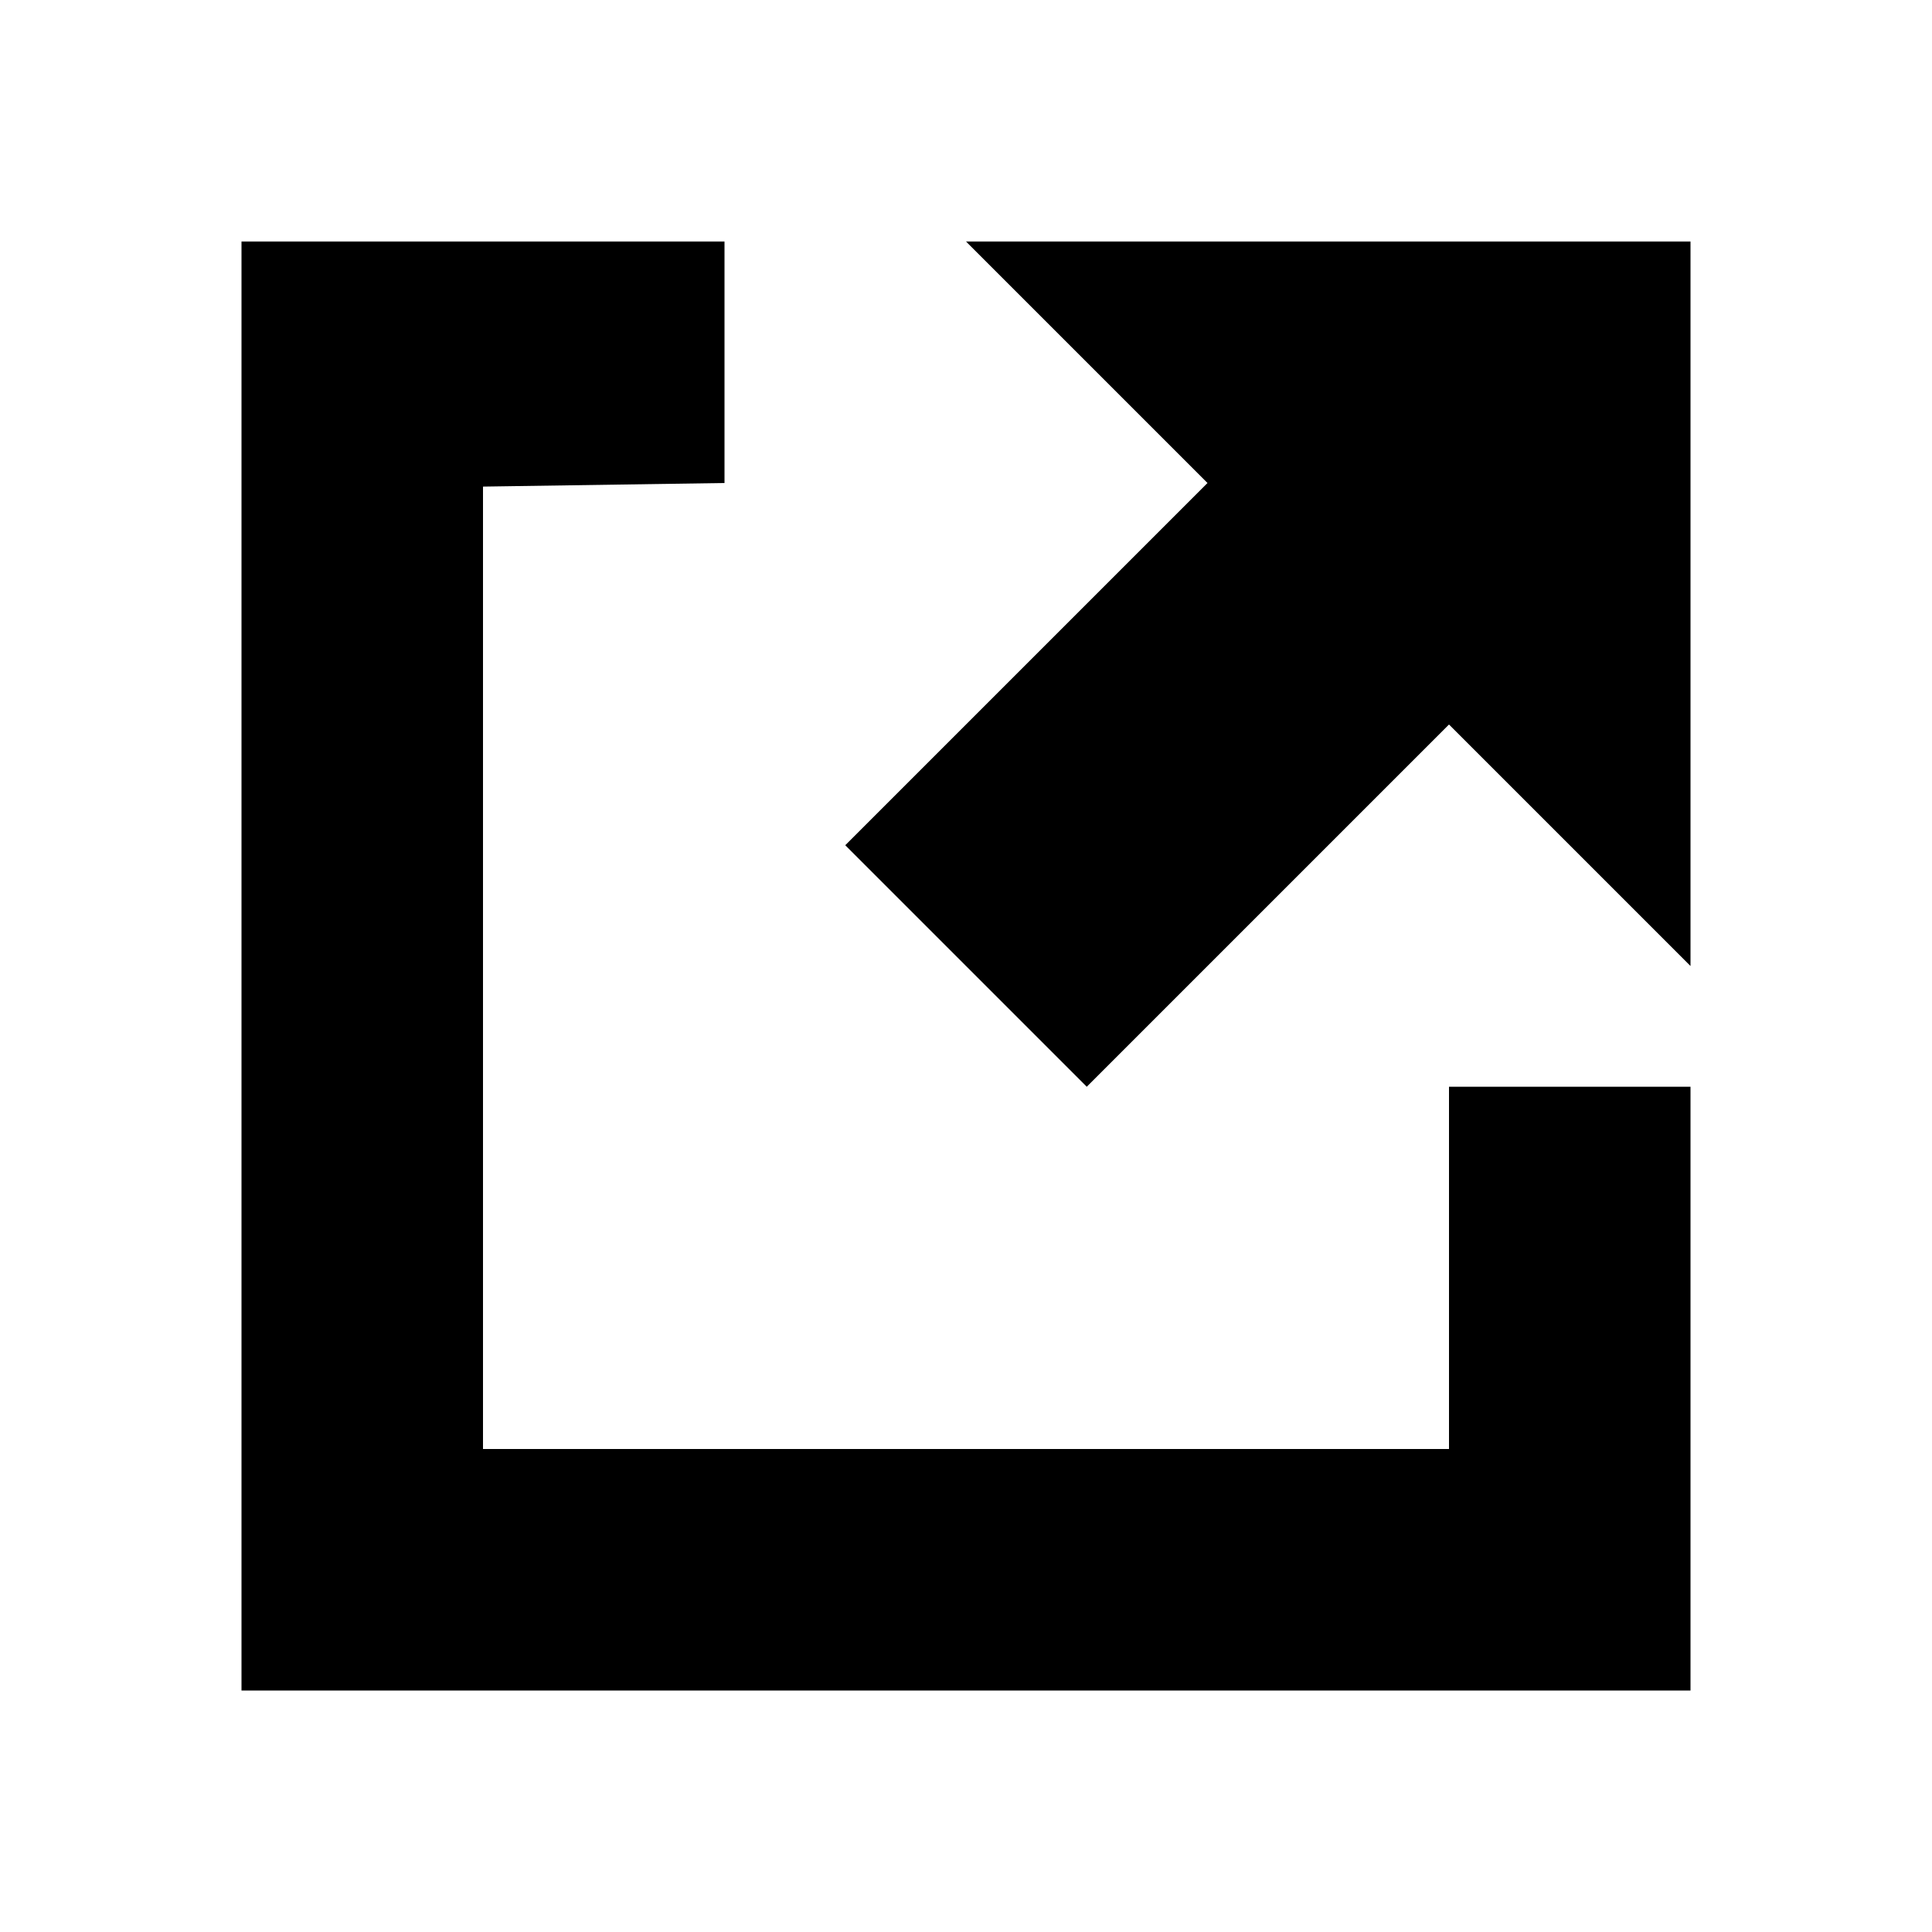
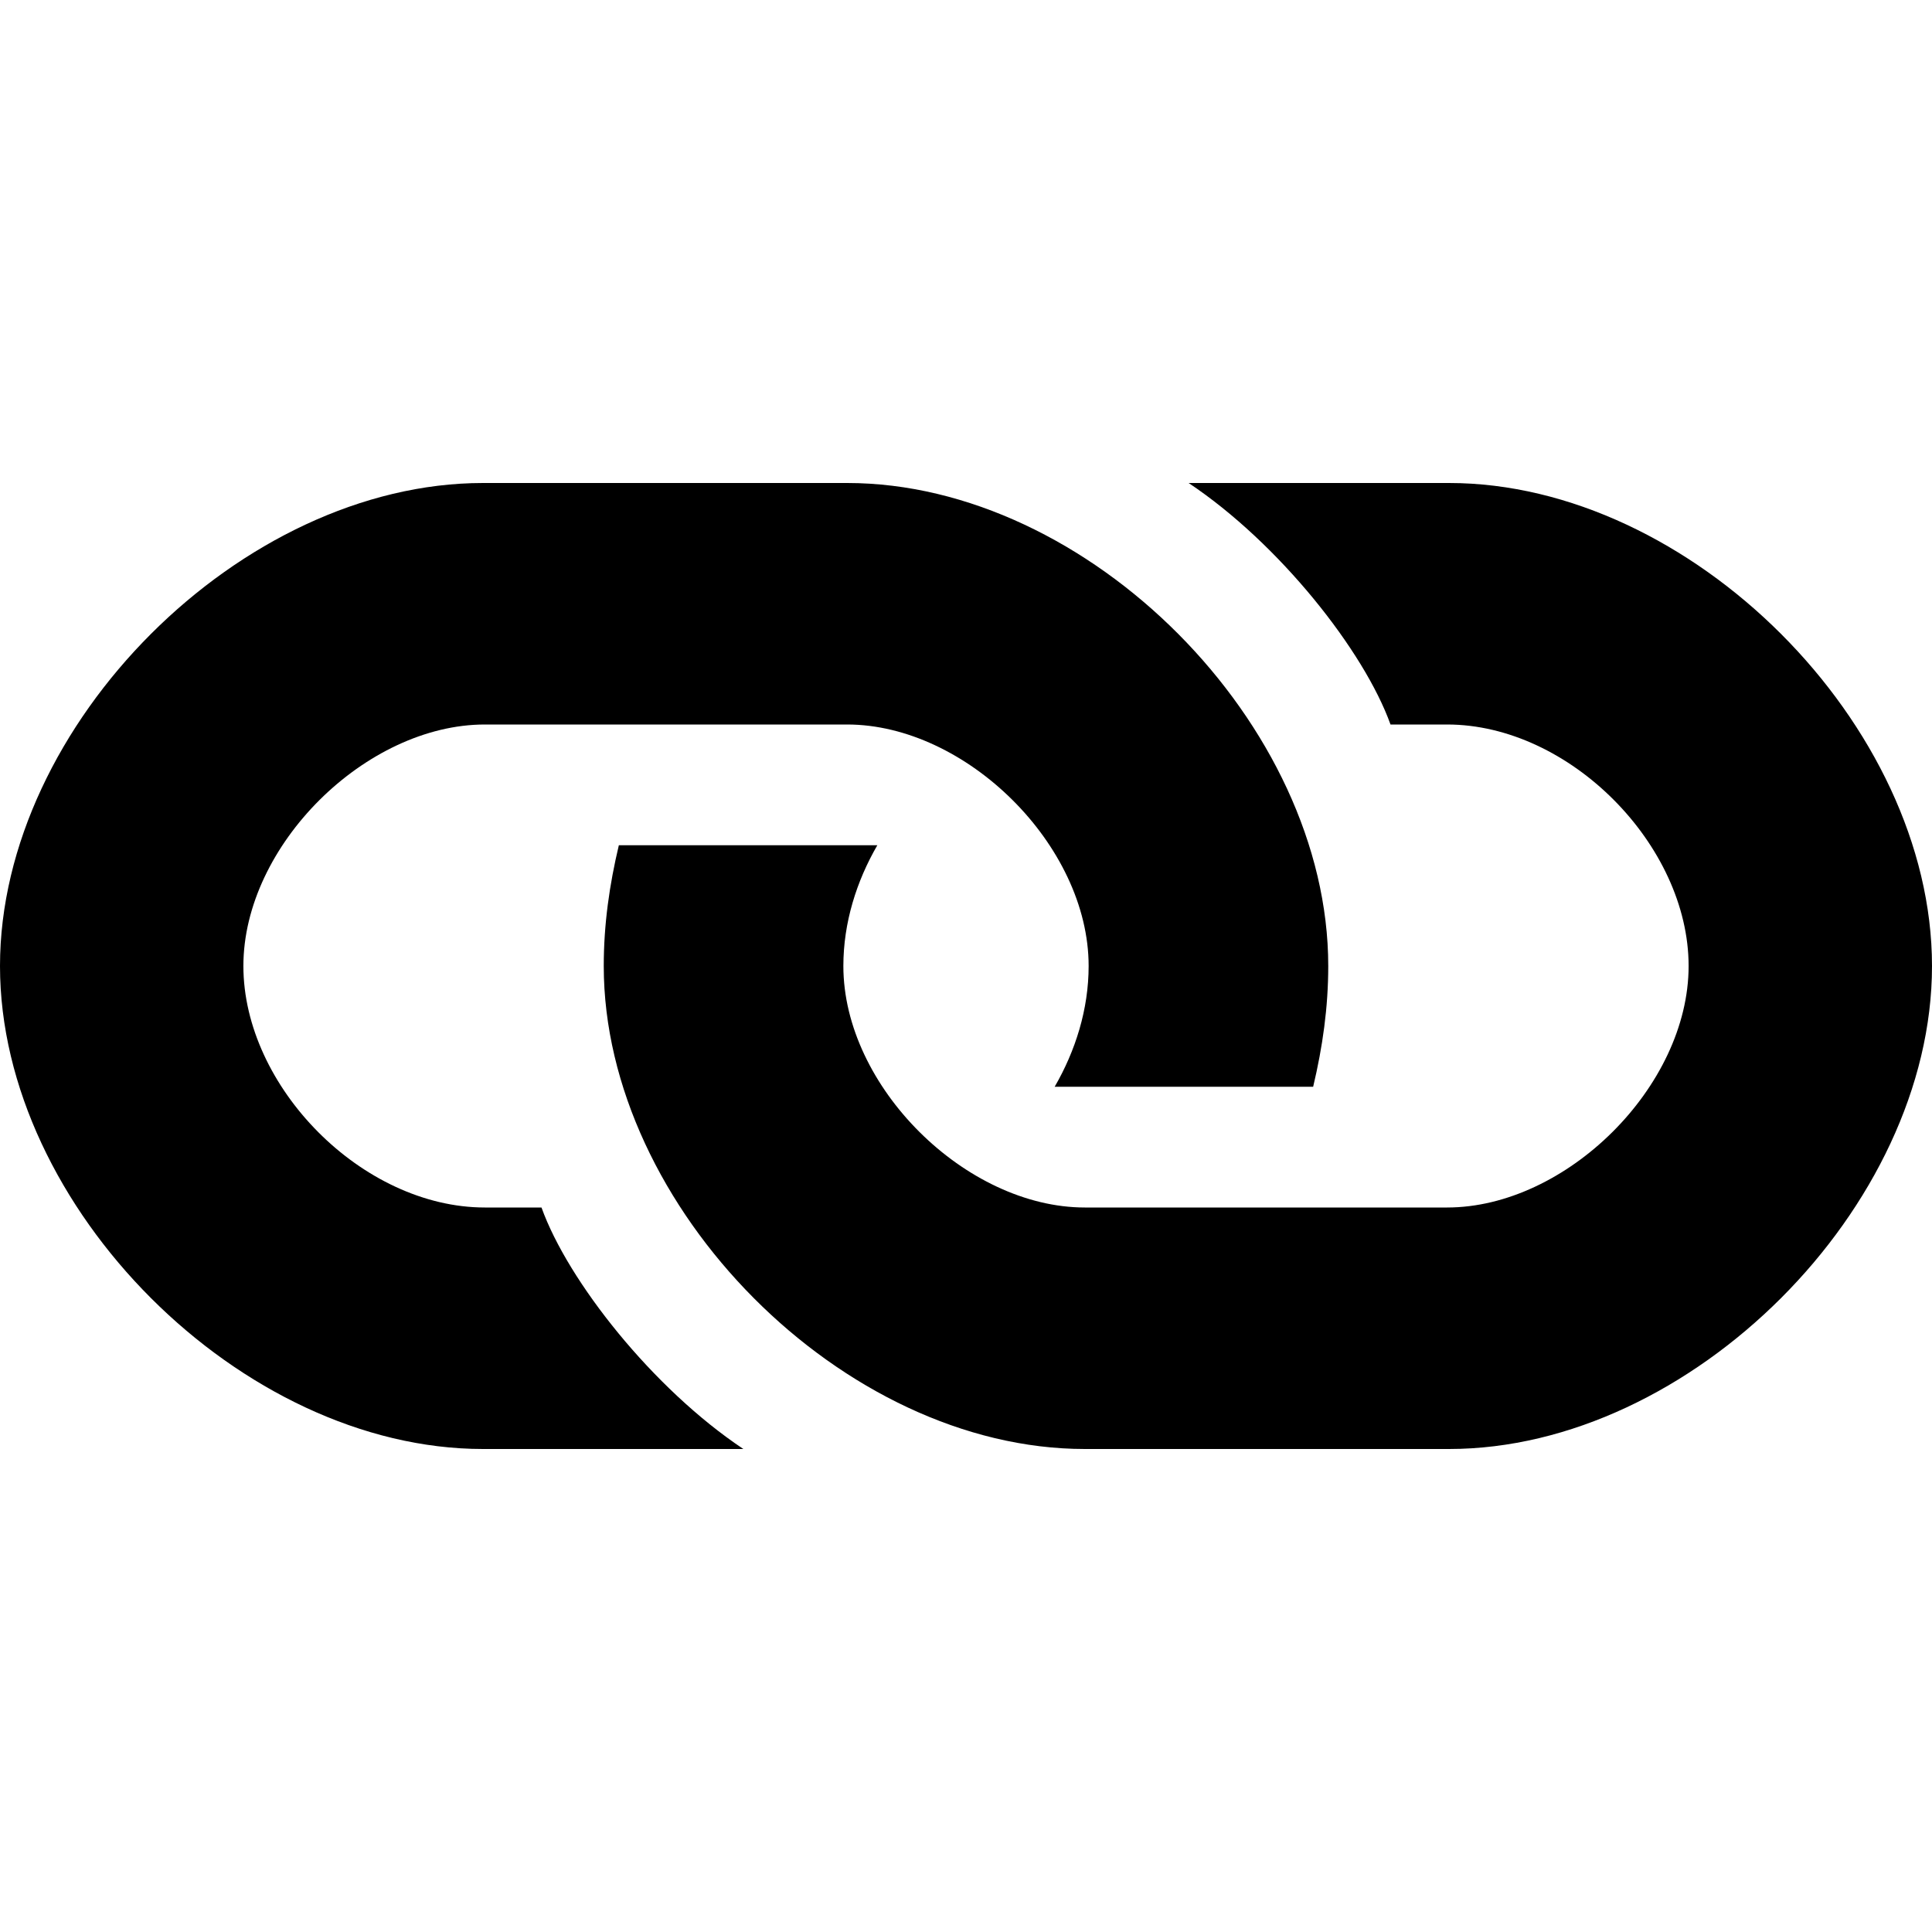
- <svg xmlns="http://www.w3.org/2000/svg" width="512" height="512" viewBox="0 0 384 512">
-   <path d="M320 384h-256v-255.047l64-0.953v-64h-128v384h384v-160h-64v96zM192 64l64 64-96 96 64 64 96-96 64 64v-192h-192z" />
+ <svg xmlns="http://www.w3.org/2000/svg" width="512" height="512" viewBox="0 0 512 512">
+   <path d="M384 128h-69c24 16 46.5 44.5 53.5 64h15c32.5 0 64 32 64 64s-32.5 64-64 64h-96c-31.5 0-64-32-64-64 0-11.5 3.5-22.5 9-32h-68.5c-2.5 10.5-4 21-4 32 0 64 63.5 128 127.5 128s32.5 0 96.5 0 128-64 128-128-64-128-128-128zM143.5 320h-15c-32.5 0-64-32-64-64s32.5-64 64-64h96c31.5 0 64 32 64 64 0 11.5-3.5 22.5-9 32h68.5c2.5-10.5 4-21 4-32 0-64-63.5-128-127.5-128s-32.5 0-96.5 0-128 64-128 128 64 128 128 128h69c-24-16-46.5-44.5-53.5-64z" />
</svg>
